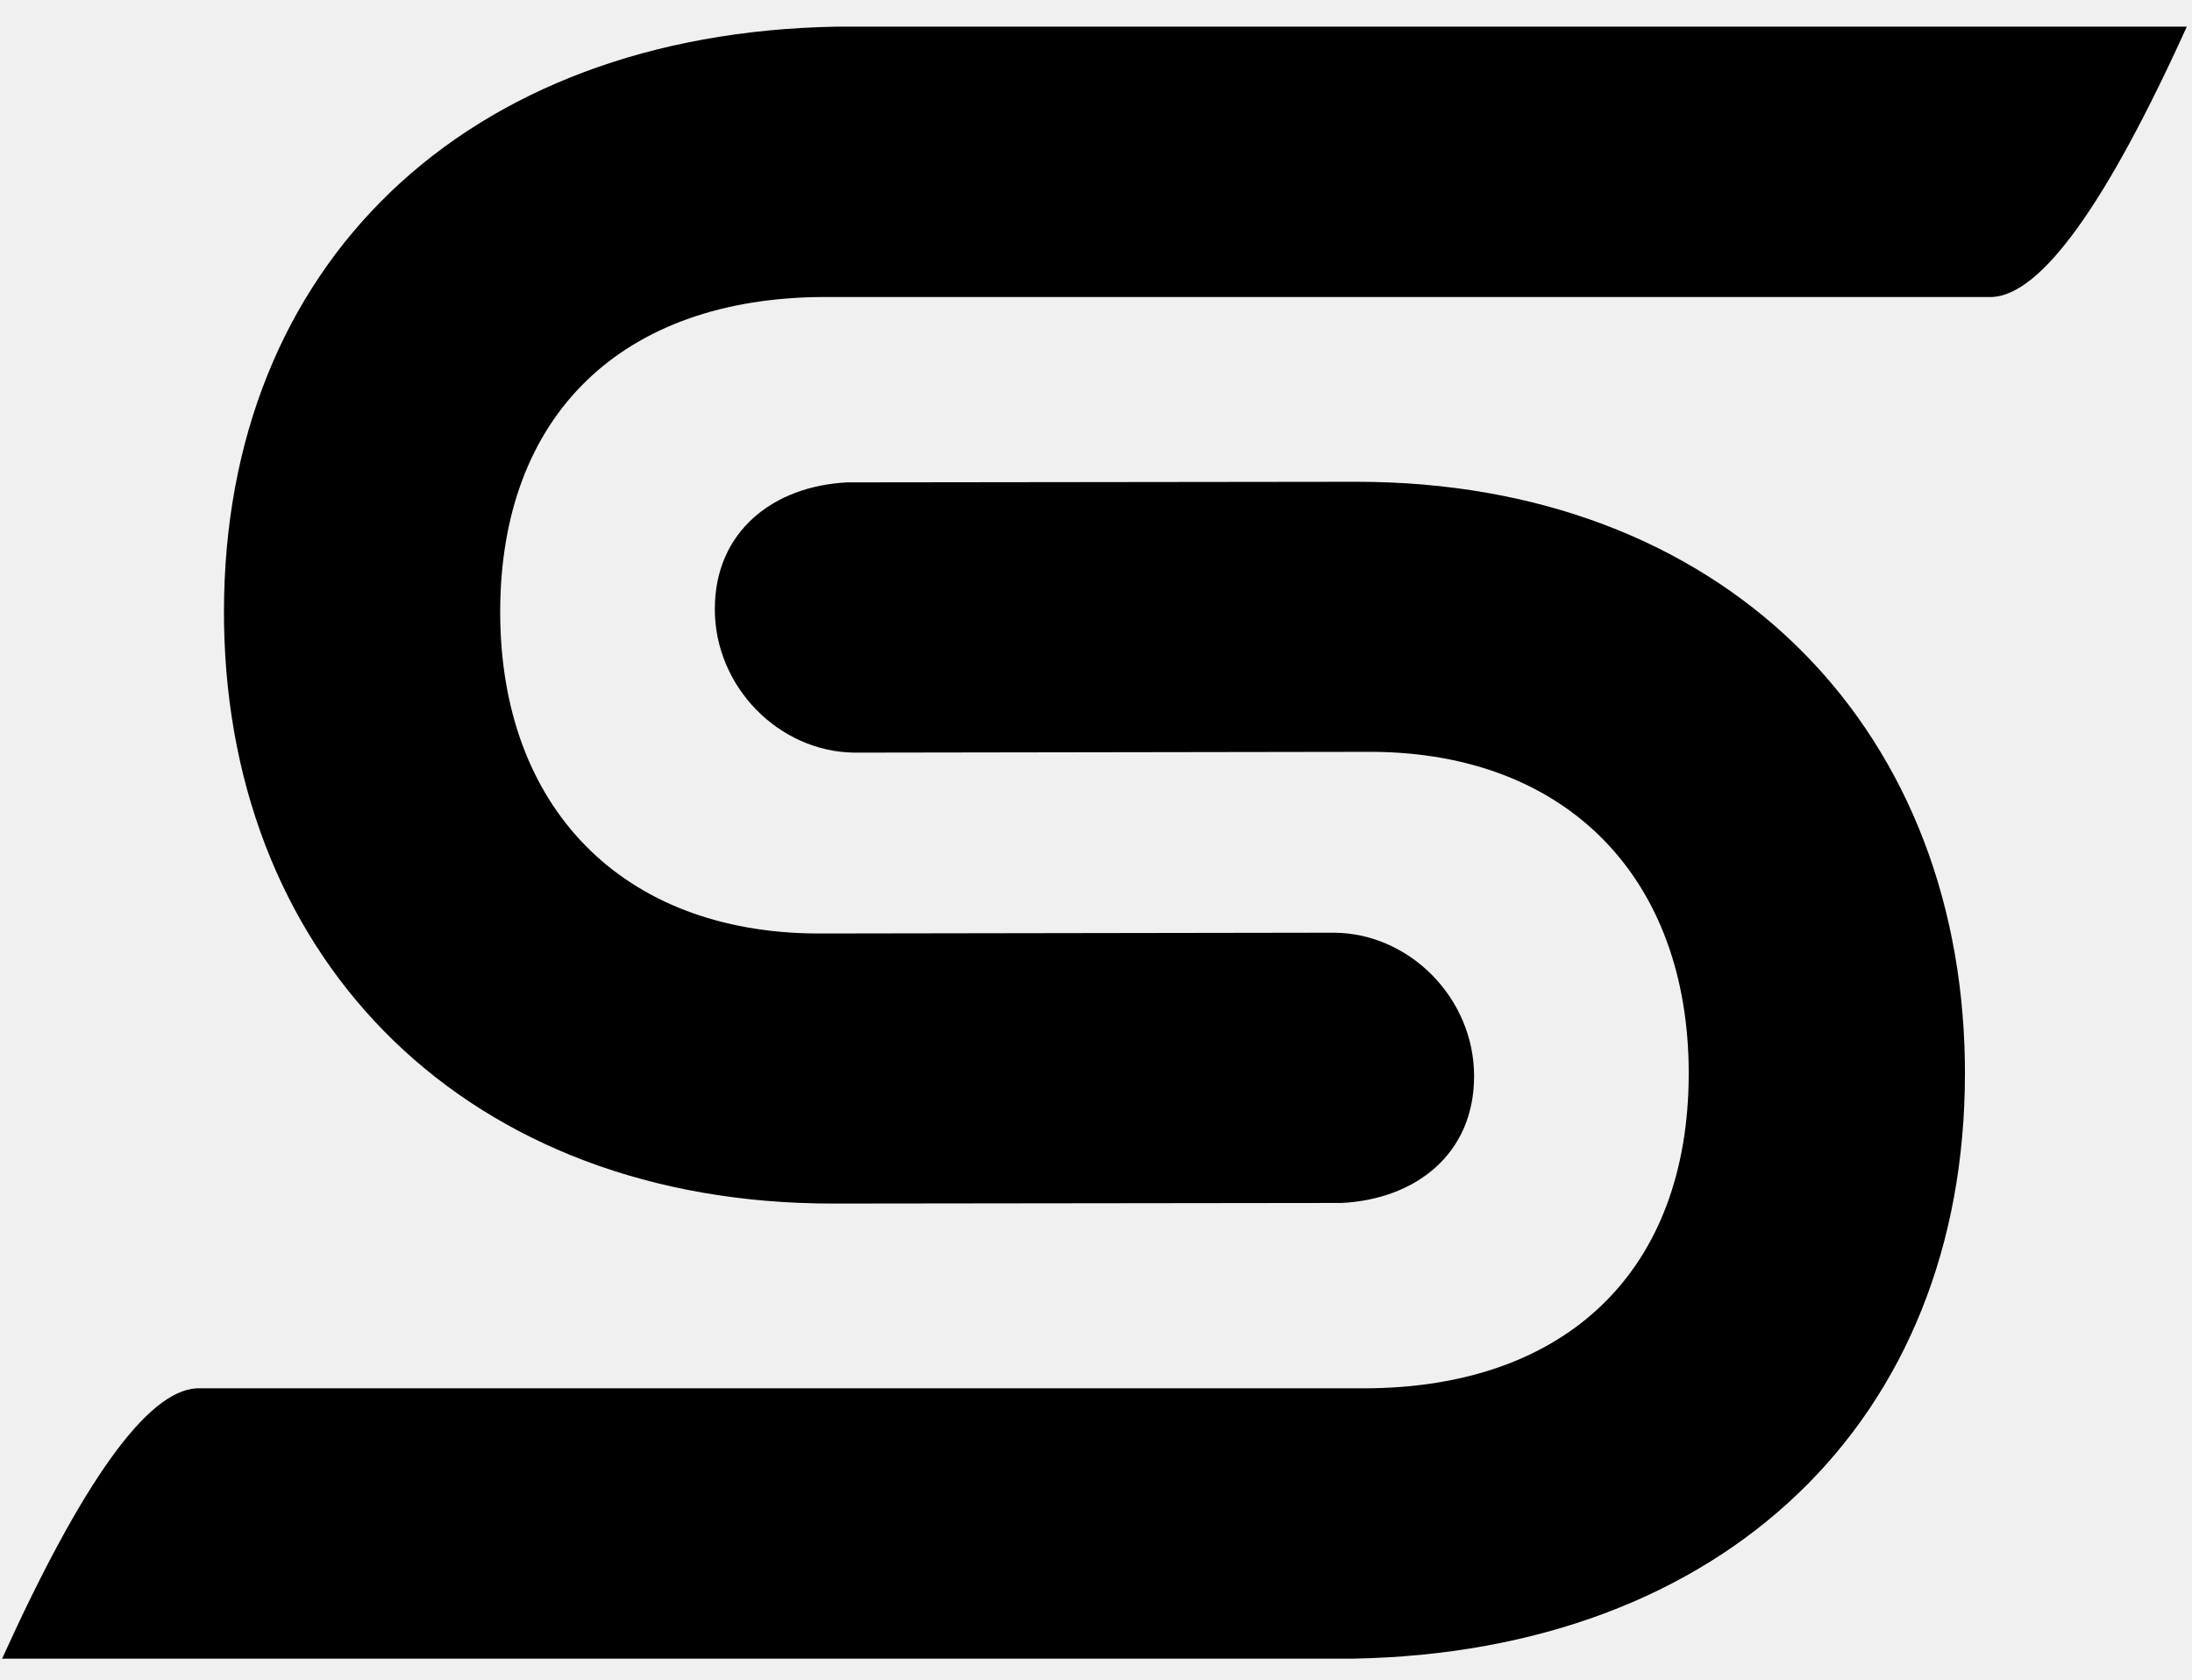
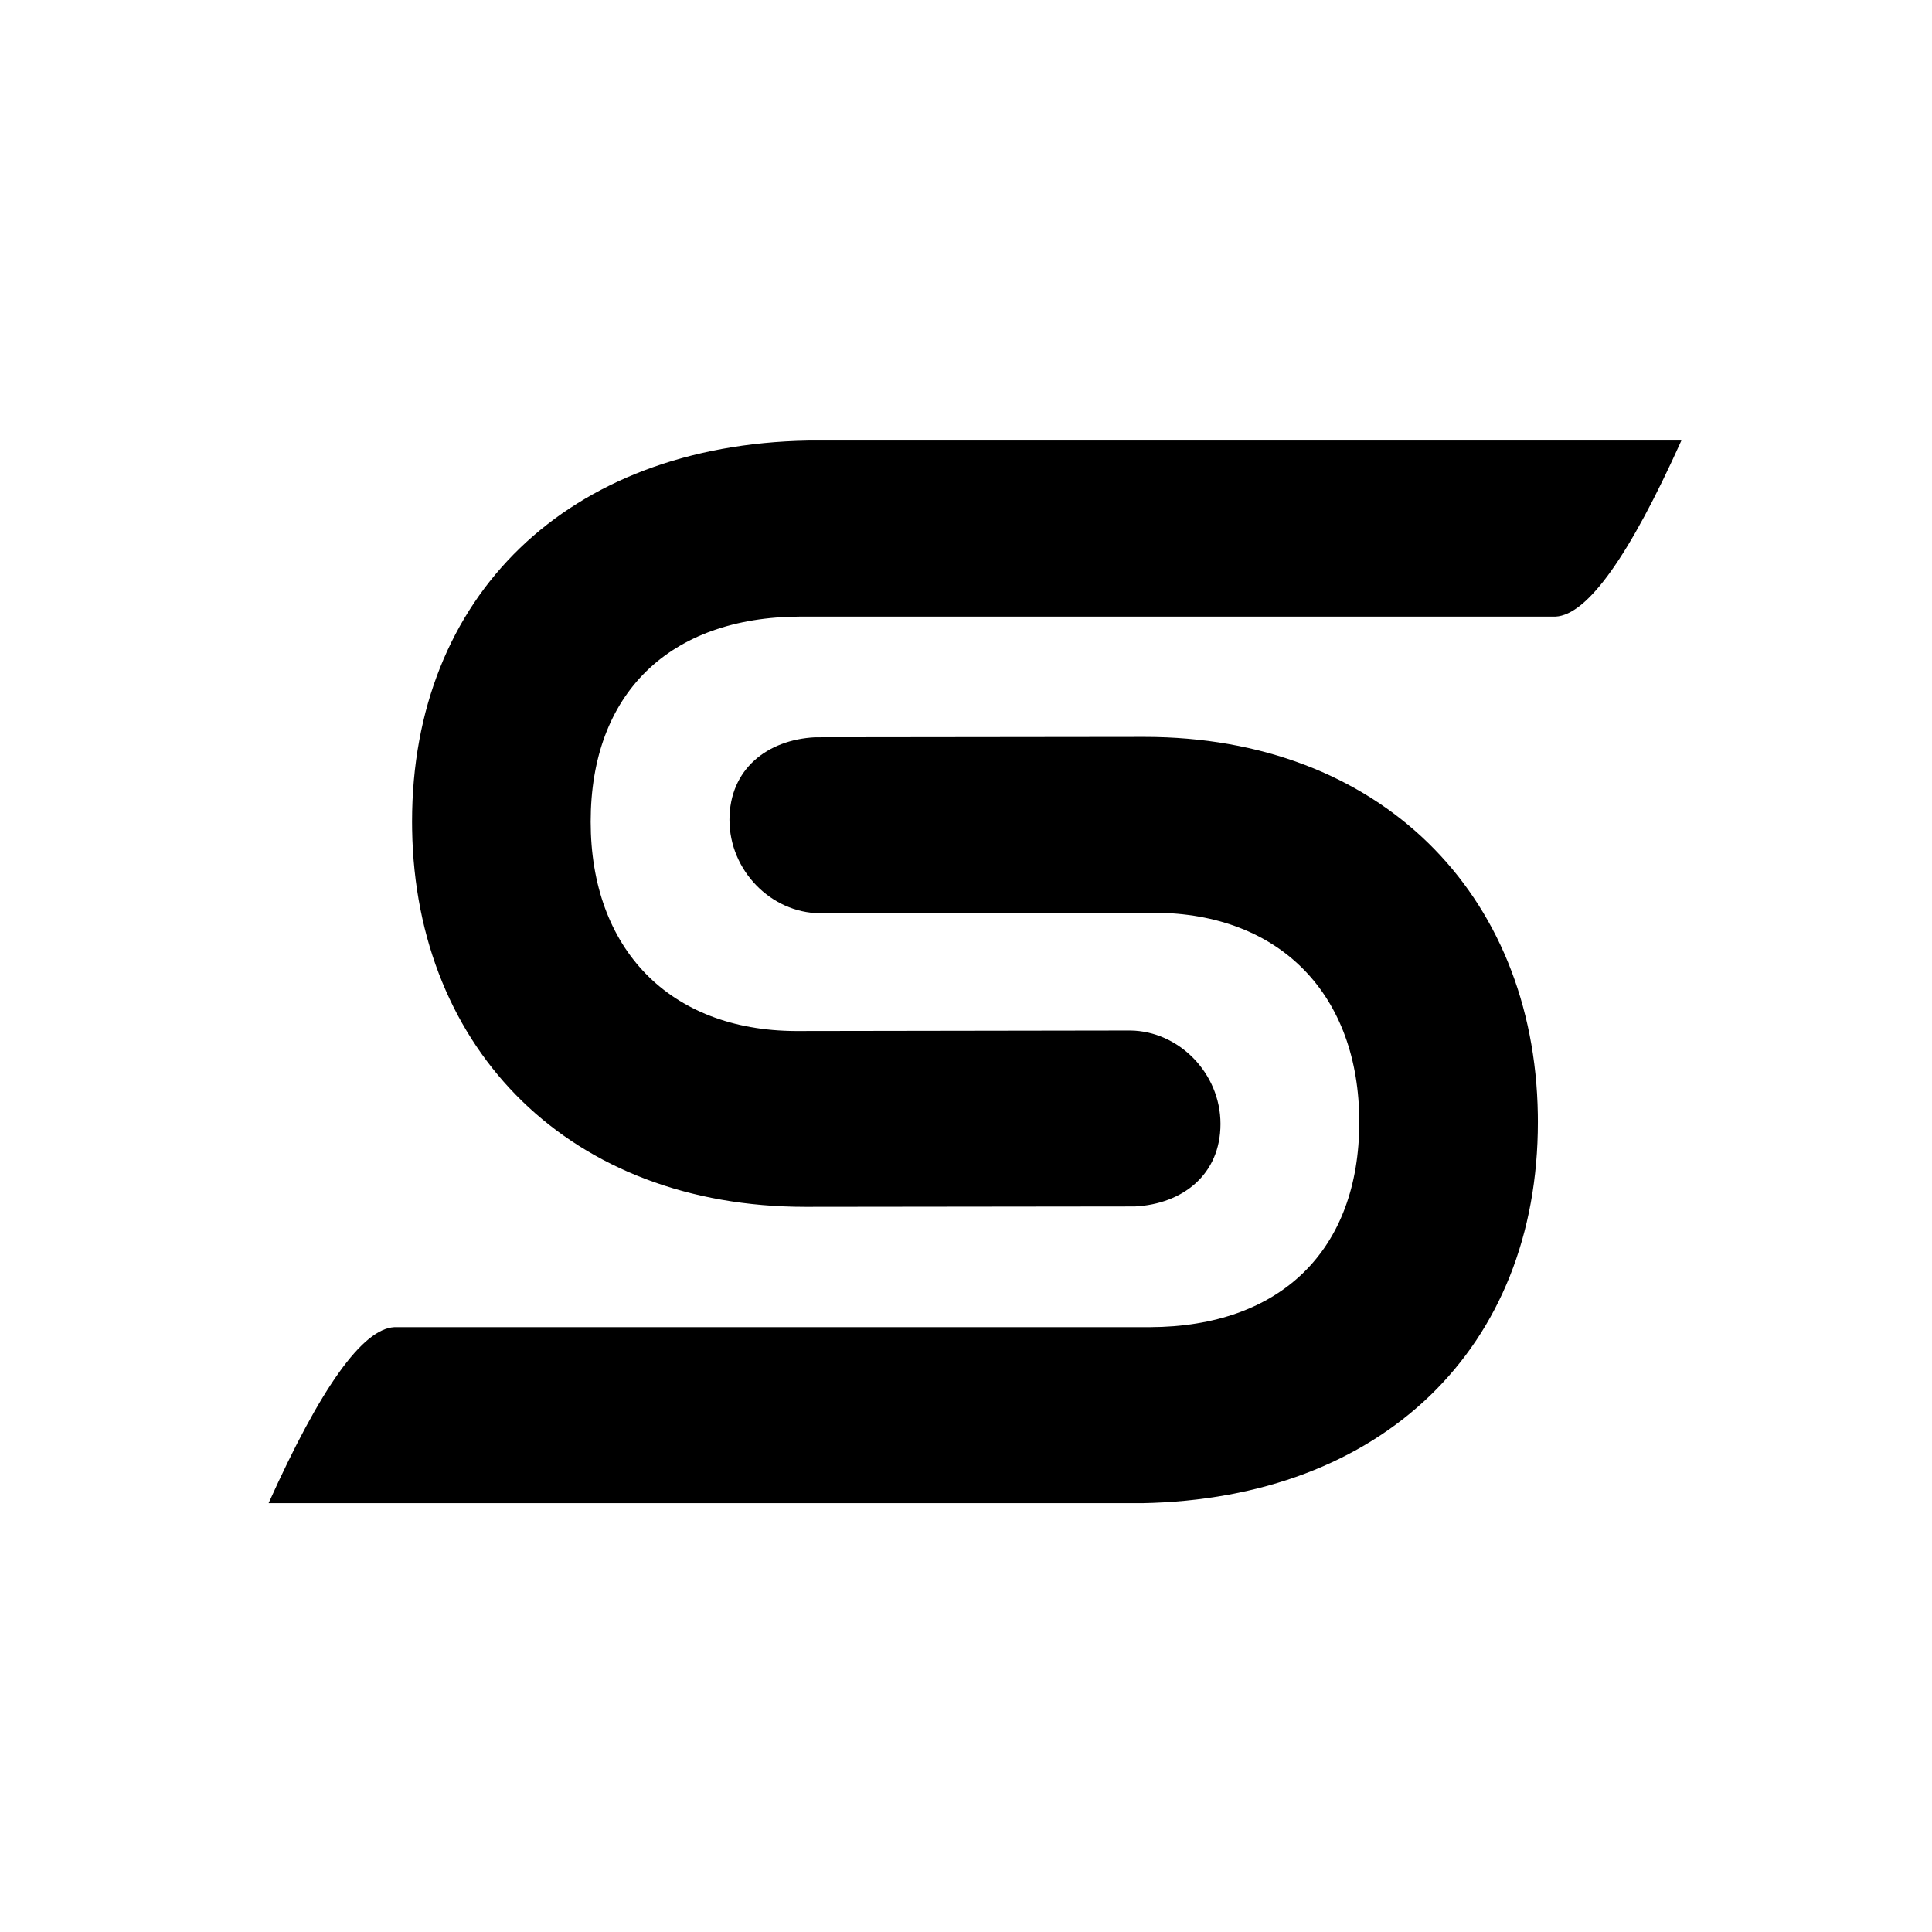
- <svg xmlns="http://www.w3.org/2000/svg" width="77px" height="59px" viewBox="0 0 77 59" version="1.1">
-   <g id="Logo-/-Branding" stroke="none" stroke-width="1" fill="none" fill-rule="evenodd">
-     <g id="Artboard-Copy-13" transform="translate(-190, -216)" fill="#000000">
-       <g id="Group-2" transform="translate(190.074, 216.9367)">
-         <g id="Group-2-Copy" transform="translate(7.79351, 0)">
-           <path d="M0,20.562 C0,8.377 8.46,0.235 21.504,0 L68.95,0 C66.12,6.243 63.842,9.409 62.116,9.496 L21.083,9.496 C13.979,9.515 9.703,13.646 9.703,20.562 C9.703,27.403 13.966,31.826 20.843,31.854 L39.014,31.826 C41.653,31.854 43.914,34.128 43.914,36.866 C43.914,39.604 41.855,41.187 39.266,41.319 L21.371,41.34 C8.622,41.34 0.196,32.919 0.003,20.979 L0,20.562 Z" id="Combined-Shape-Copy-6" />
+ <svg xmlns="http://www.w3.org/2000/svg" xmlns:xlink="http://www.w3.org/1999/xlink" viewBox="0 0 320 320" version="1.1">
+   <defs>
+     <path d="M248,496 C384.967,496 496,384.967 496,248 C496,111.033 384.967,0 248,0 C111.033,0 0,111.033 0,248 C0,384.967 111.033,496 248,496 Z" id="path-1" />
+   </defs>
+   <g id="Artboard" stroke="none" stroke-width="1" fill="none" fill-rule="evenodd">
+     <g id="logo-Large.894e973b2be95769bcd44164e320154a" transform="translate(-87.51364, -81.02728)">
+       <g id="Gears">
+         <g id="Oval-9" stroke-linecap="square" transform="translate(121.5136, 115.0273)" fill="#000" fill-rule="nonzero" stroke="#000" stroke-width="30.6">
+           <path d="M126.486,252.973 C196.343,252.973 252.973,196.343 252.973,126.486 C252.973,56.63 196.343,0 126.486,0 C56.63,0 0,56.63 0,126.486 C0,196.343 56.63,252.973 126.486,252.973 Z" id="path-1" />
        </g>
-         <g id="Group-2-Copy" transform="translate(34.47498, 36.65682) scale(-1, -1) translate(-34.47498, -36.65682) translate(0, 15.98695)">
-           <path d="M0,20.562 C0,8.377 8.46,0.235 21.504,0 L68.95,0 C66.12,6.243 63.842,9.409 62.116,9.496 L21.083,9.496 C13.979,9.515 9.703,13.646 9.703,20.562 C9.703,27.403 13.966,31.826 20.843,31.854 L39.014,31.826 C41.653,31.854 43.914,34.128 43.914,36.866 C43.914,39.604 41.855,41.187 39.266,41.319 L21.371,41.34 C8.622,41.34 0.196,32.919 0.003,20.979 L0,20.562 Z" id="Combined-Shape-Copy-5" />
+         <g id="Rectangle-Clipped">
+           <mask id="mask-2" fill="white">
+             <use xlink:href="#path-1" />
+           </mask>
+           <g id="path-1" />
+           <rect id="Rectangle" fill="#fff" fill-rule="nonzero" mask="url(#mask-2)" x="86.486" y="45.765" width="334" height="362" />
        </g>
+       </g>
+       <g id="Group" transform="translate(132, 154)" fill="#000" fill-rule="nonzero">
+         <path d="M23.763,63.127 C23.763,25.72 49.56,0.721 89.332,0 L234,0 C225.371,19.167 218.425,28.886 213.161,29.155 L88.047,29.155 C66.387,29.213 53.348,41.894 53.348,63.127 C53.348,84.131 66.346,97.71 87.317,97.795 L142.721,97.71 C150.768,97.795 157.664,104.777 157.664,113.183 C157.664,121.589 151.385,126.451 143.49,126.855 L88.927,126.918 C50.054,126.918 24.361,101.065 23.774,64.409 L23.763,63.127 Z" id="Combined-Shape-Copy-6" />
+         <path d="M0,112.209 C0,74.802 25.797,49.803 65.569,49.082 L210.237,49.082 C201.608,68.249 194.662,77.967 189.398,78.237 L64.284,78.237 C42.624,78.295 29.584,90.975 29.584,112.209 C29.584,133.213 42.583,146.792 63.553,146.877 L118.957,146.792 C127.004,146.877 133.901,153.859 133.901,162.265 C133.901,170.671 127.622,175.533 119.726,175.937 L65.163,176 C26.291,176 0.597,150.147 0.01,113.491 L0,112.209 Z" id="Combined-Shape-Copy-5" transform="translate(105.1183, 112.541) rotate(180) translate(-105.1183, -112.541) " />
      </g>
    </g>
  </g>
</svg>
